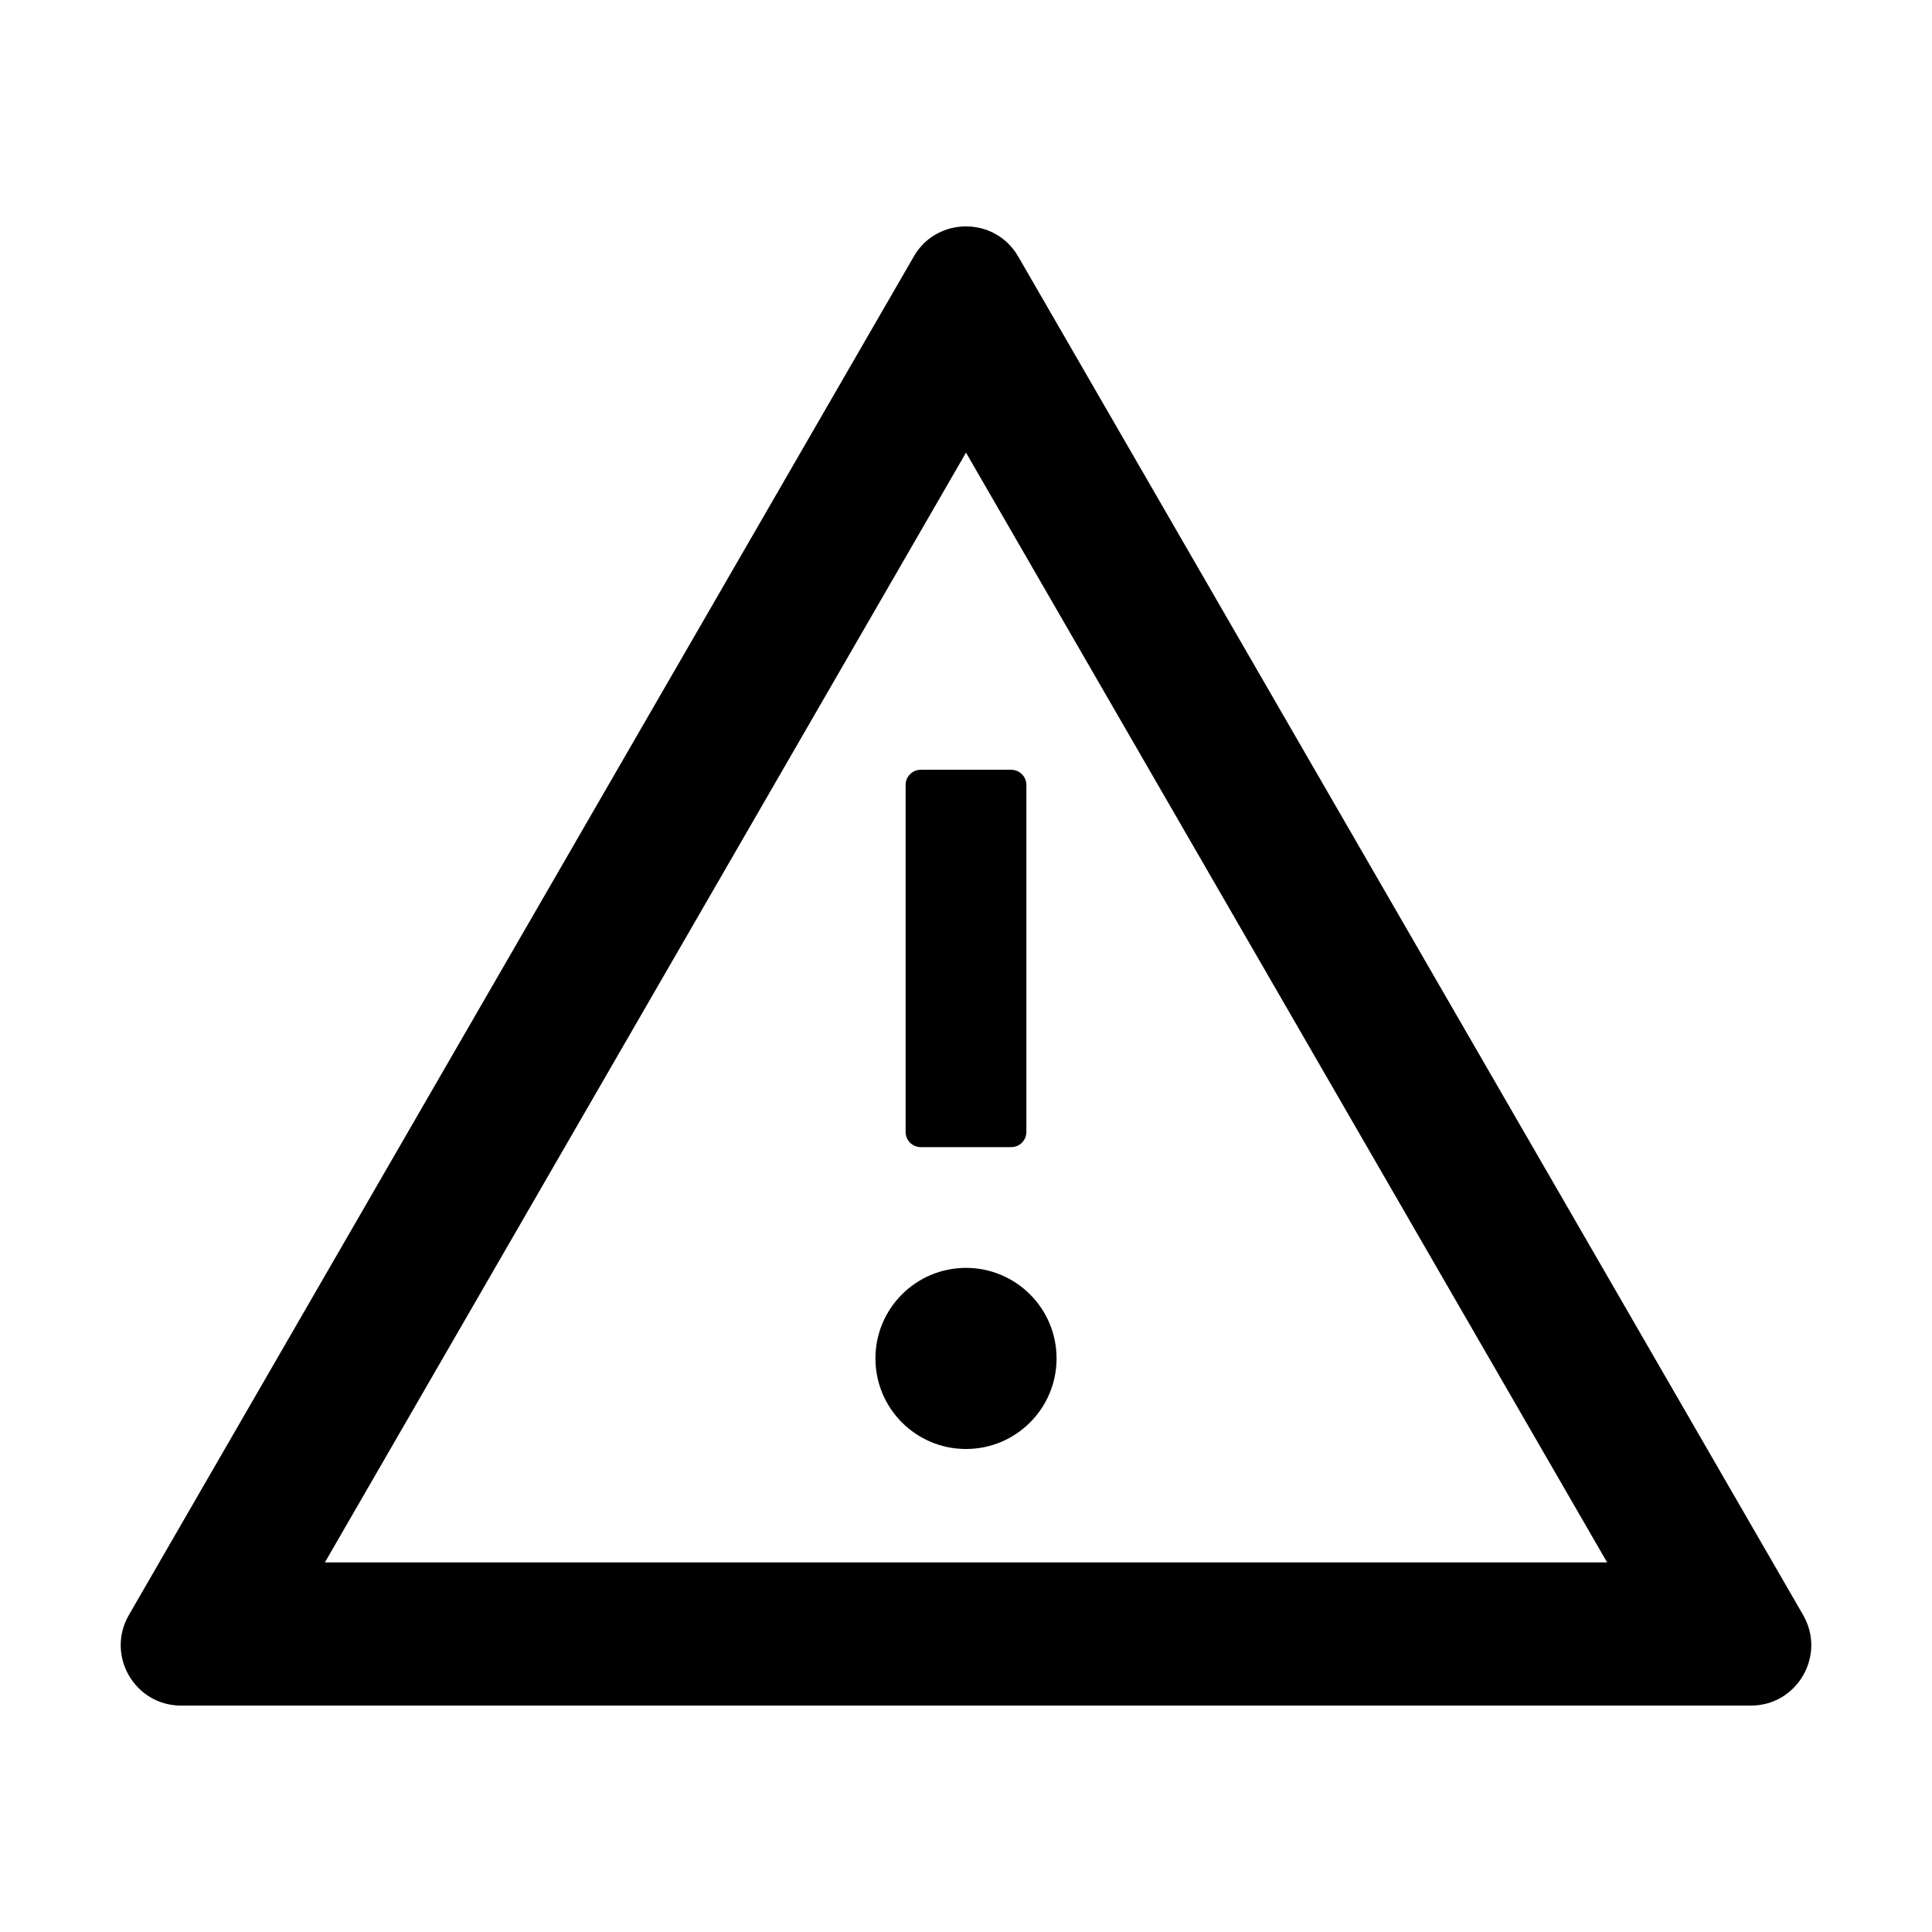
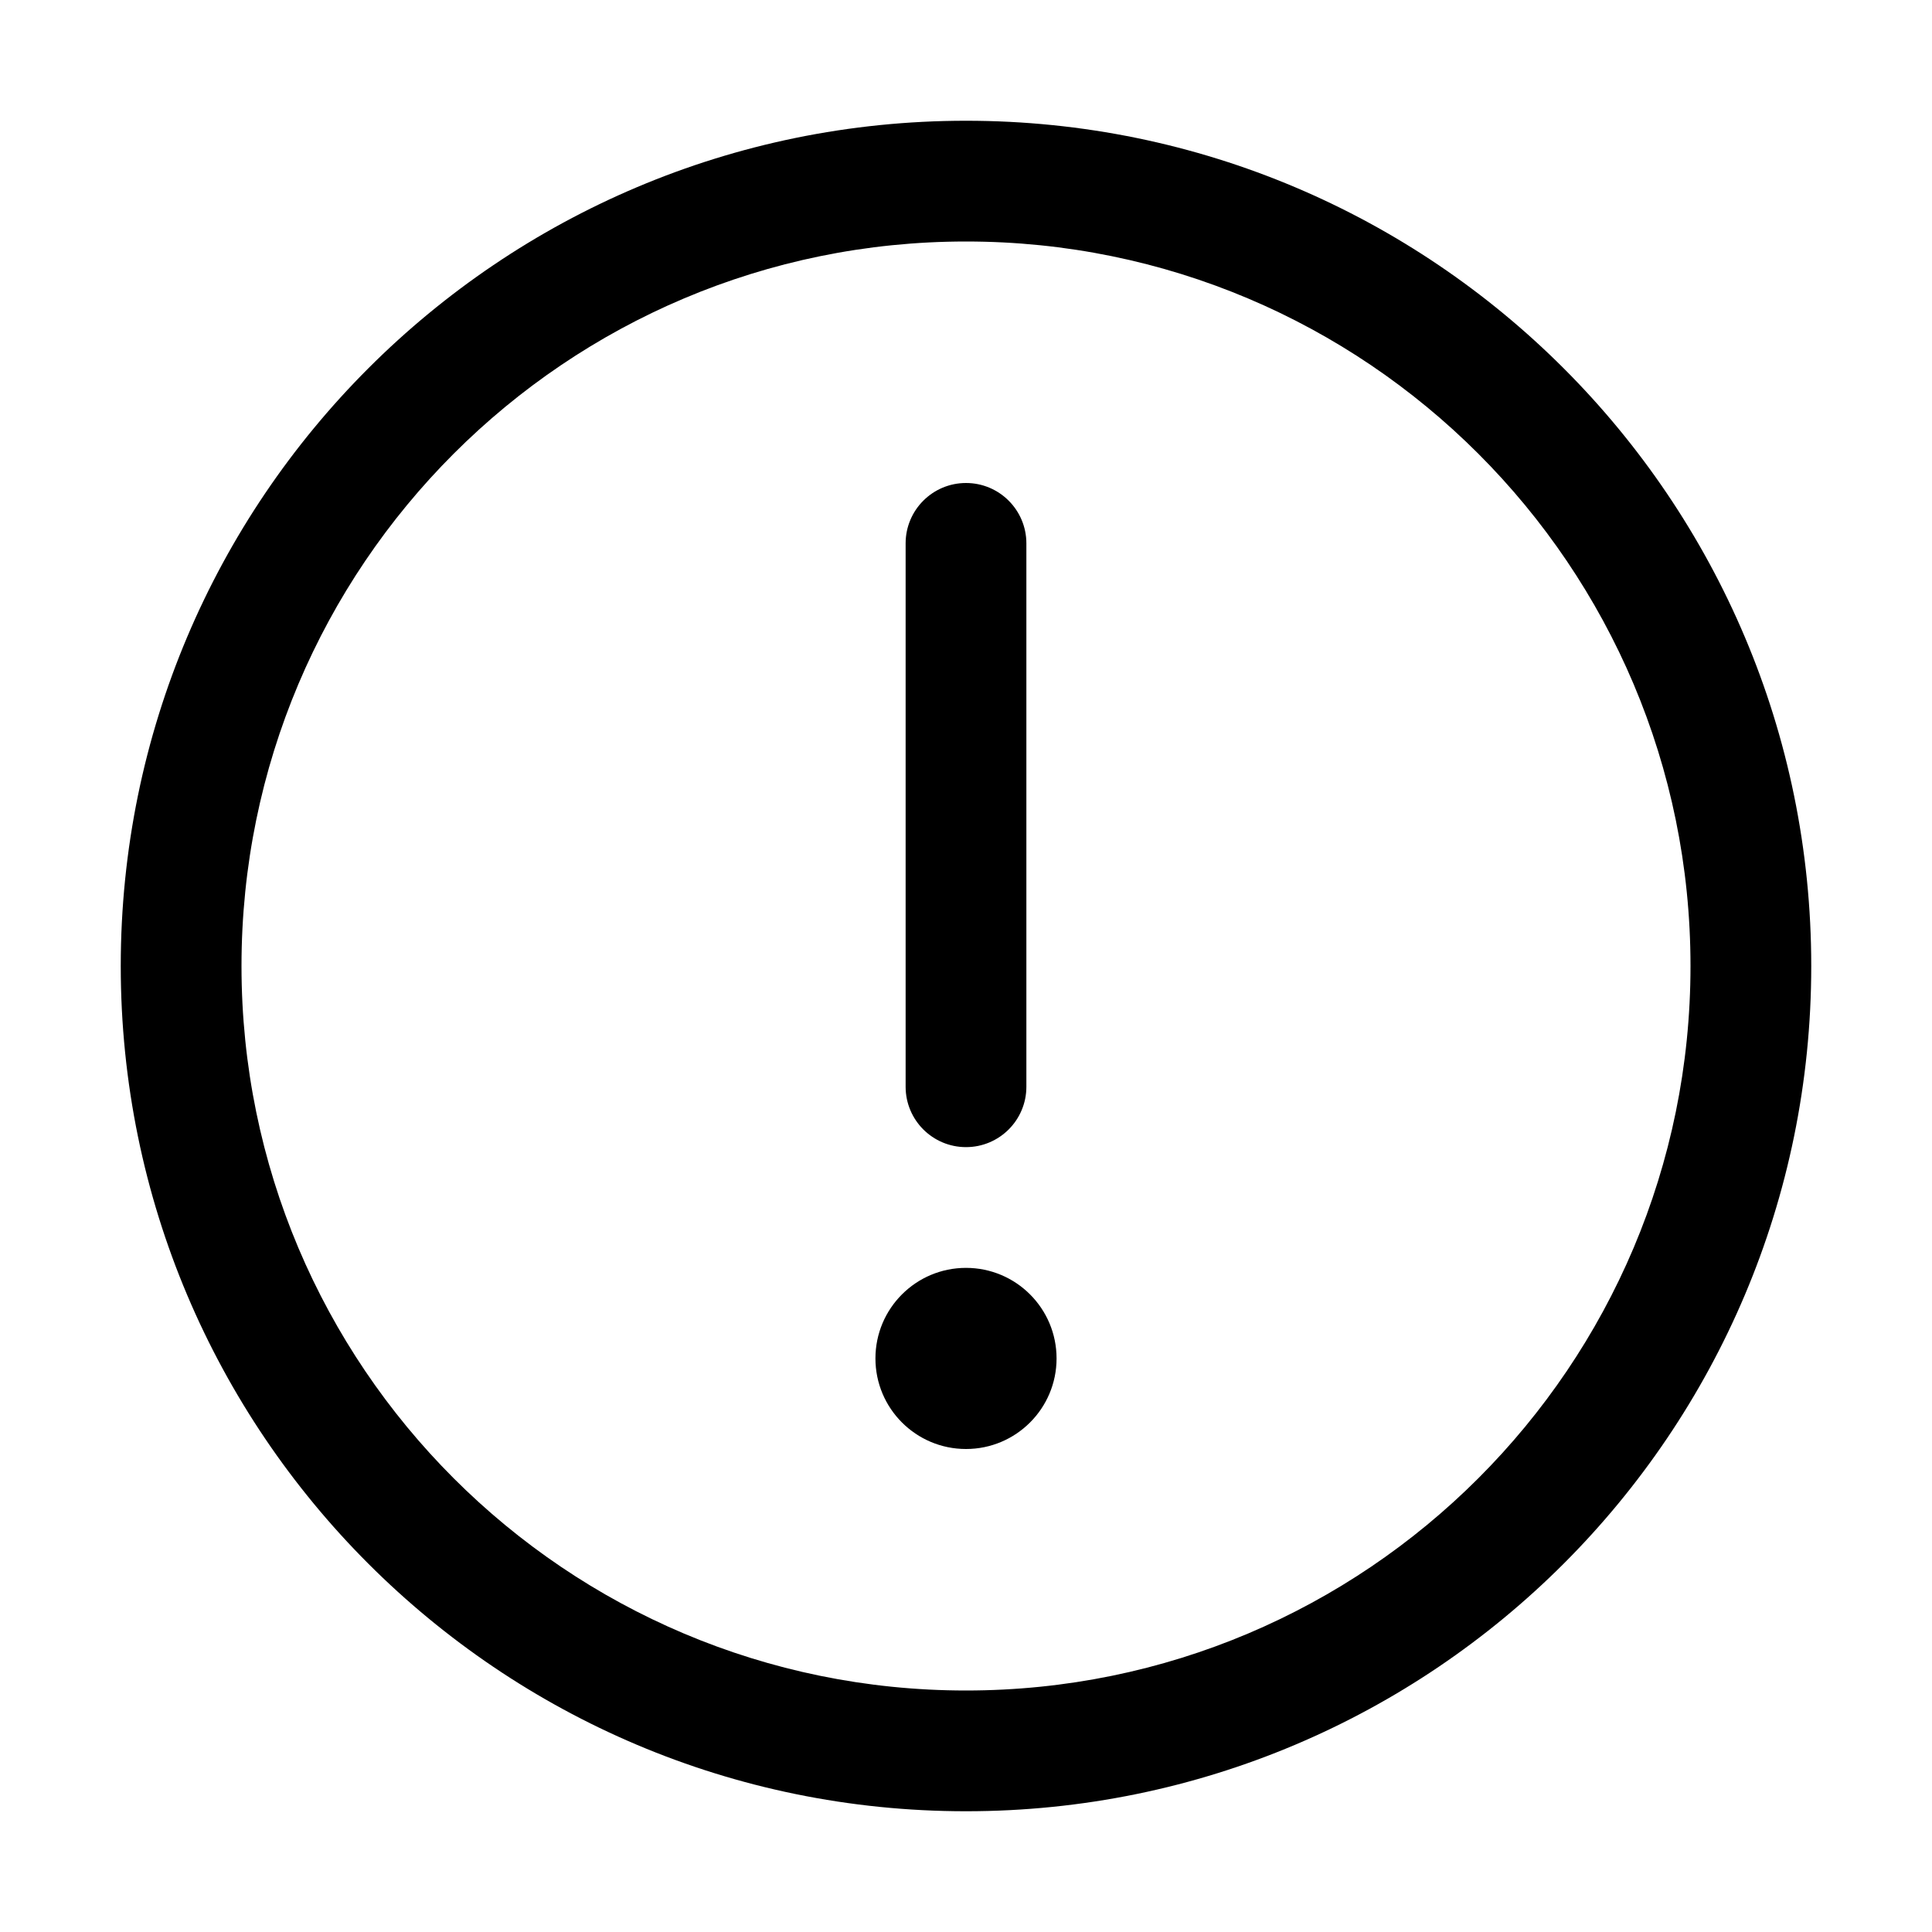
- <svg xmlns="http://www.w3.org/2000/svg" class="icon" viewBox="0 0 1024 1024">
-   <path d="M464 720a48 48 0 1 0 96 0 48 48 0 1 0-96 0zm16-304v184c0 4.4 3.6 8 8 8h48c4.4 0 8-3.6 8-8V416c0-4.4-3.6-8-8-8h-48c-4.4 0-8 3.6-8 8zm475.7 440l-416-720c-6.2-10.7-16.9-16-27.7-16s-21.6 5.3-27.7 16l-416 720C56 877.4 71.4 904 96 904h832c24.6 0 40-26.6 27.7-48zm-783.5-27.9L512 239.9l339.8 588.2H172.2z" />
+ <svg xmlns="http://www.w3.org/2000/svg" viewBox="0 0 1024 1024">
+   <path fill="currentColor" d="M512 64a448 448 0 1 1 0 896 448 448 0 0 1 0-896m0 832a384 384 0 0 0 0-768 384 384 0 0 0 0 768m48-176a48 48 0 1 1-96 0 48 48 0 0 1 96 0m-48-464a32 32 0 0 1 32 32v288a32 32 0 0 1-64 0V288a32 32 0 0 1 32-32" />
</svg>
